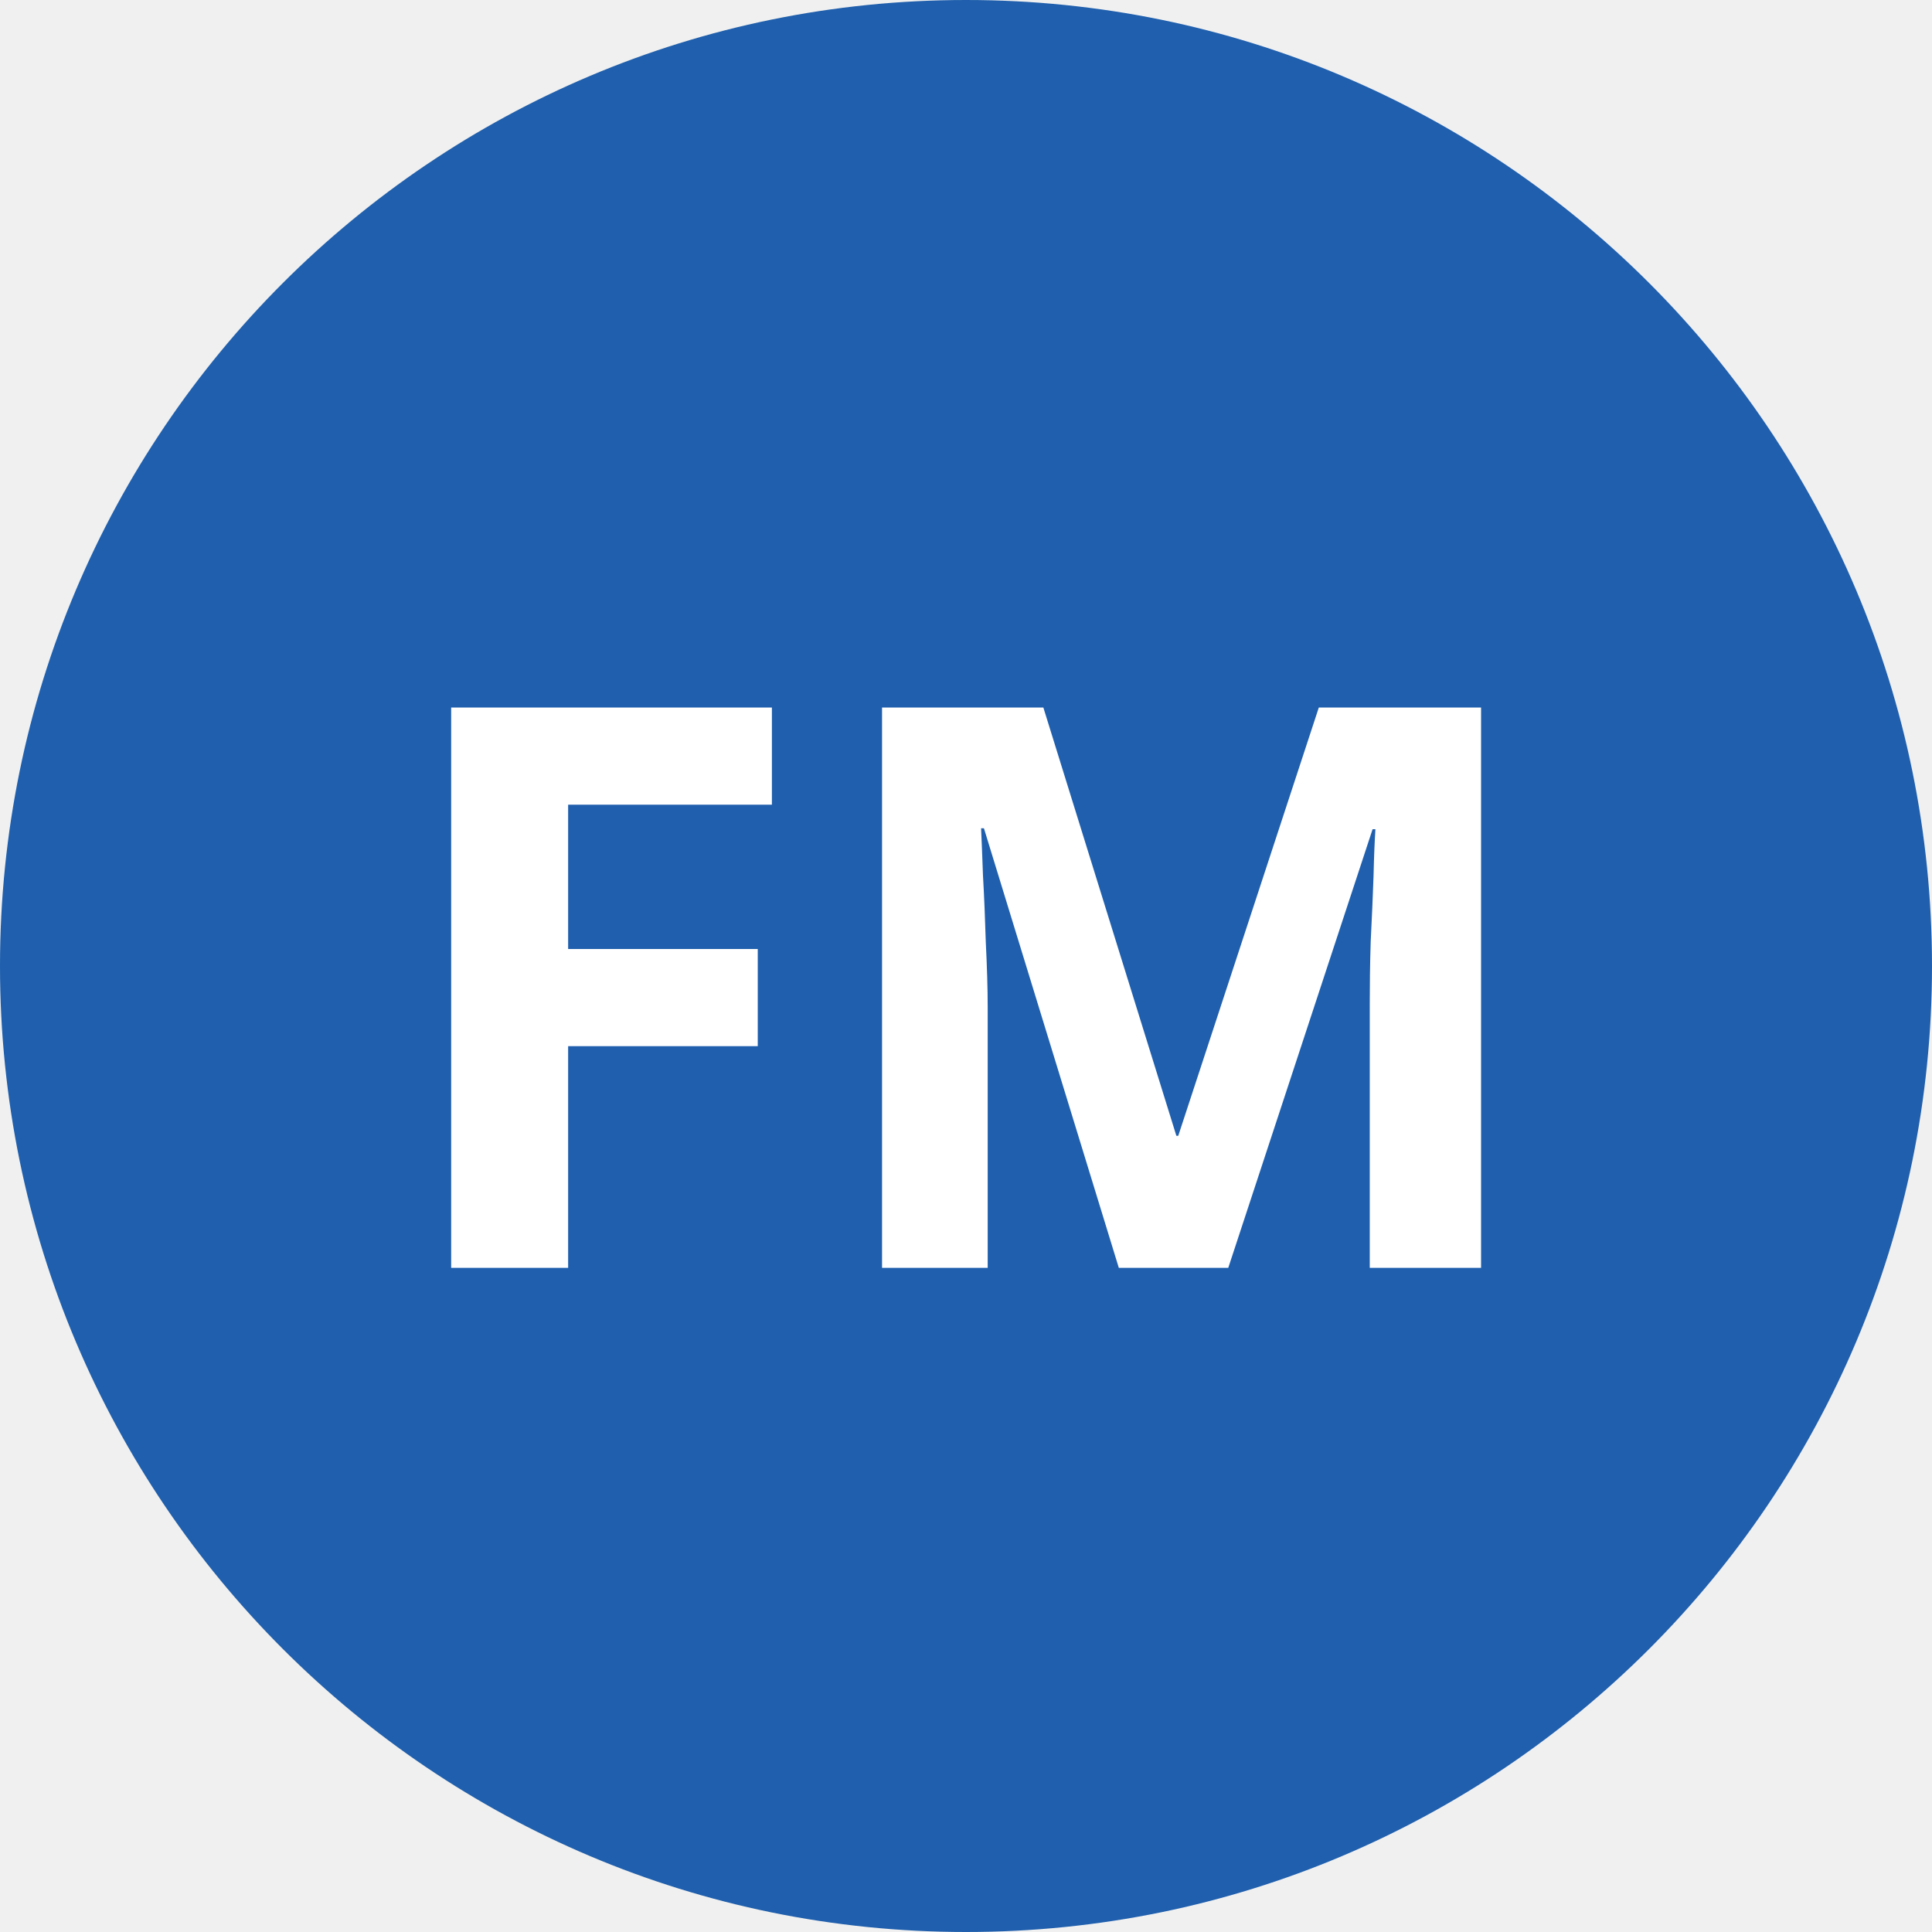
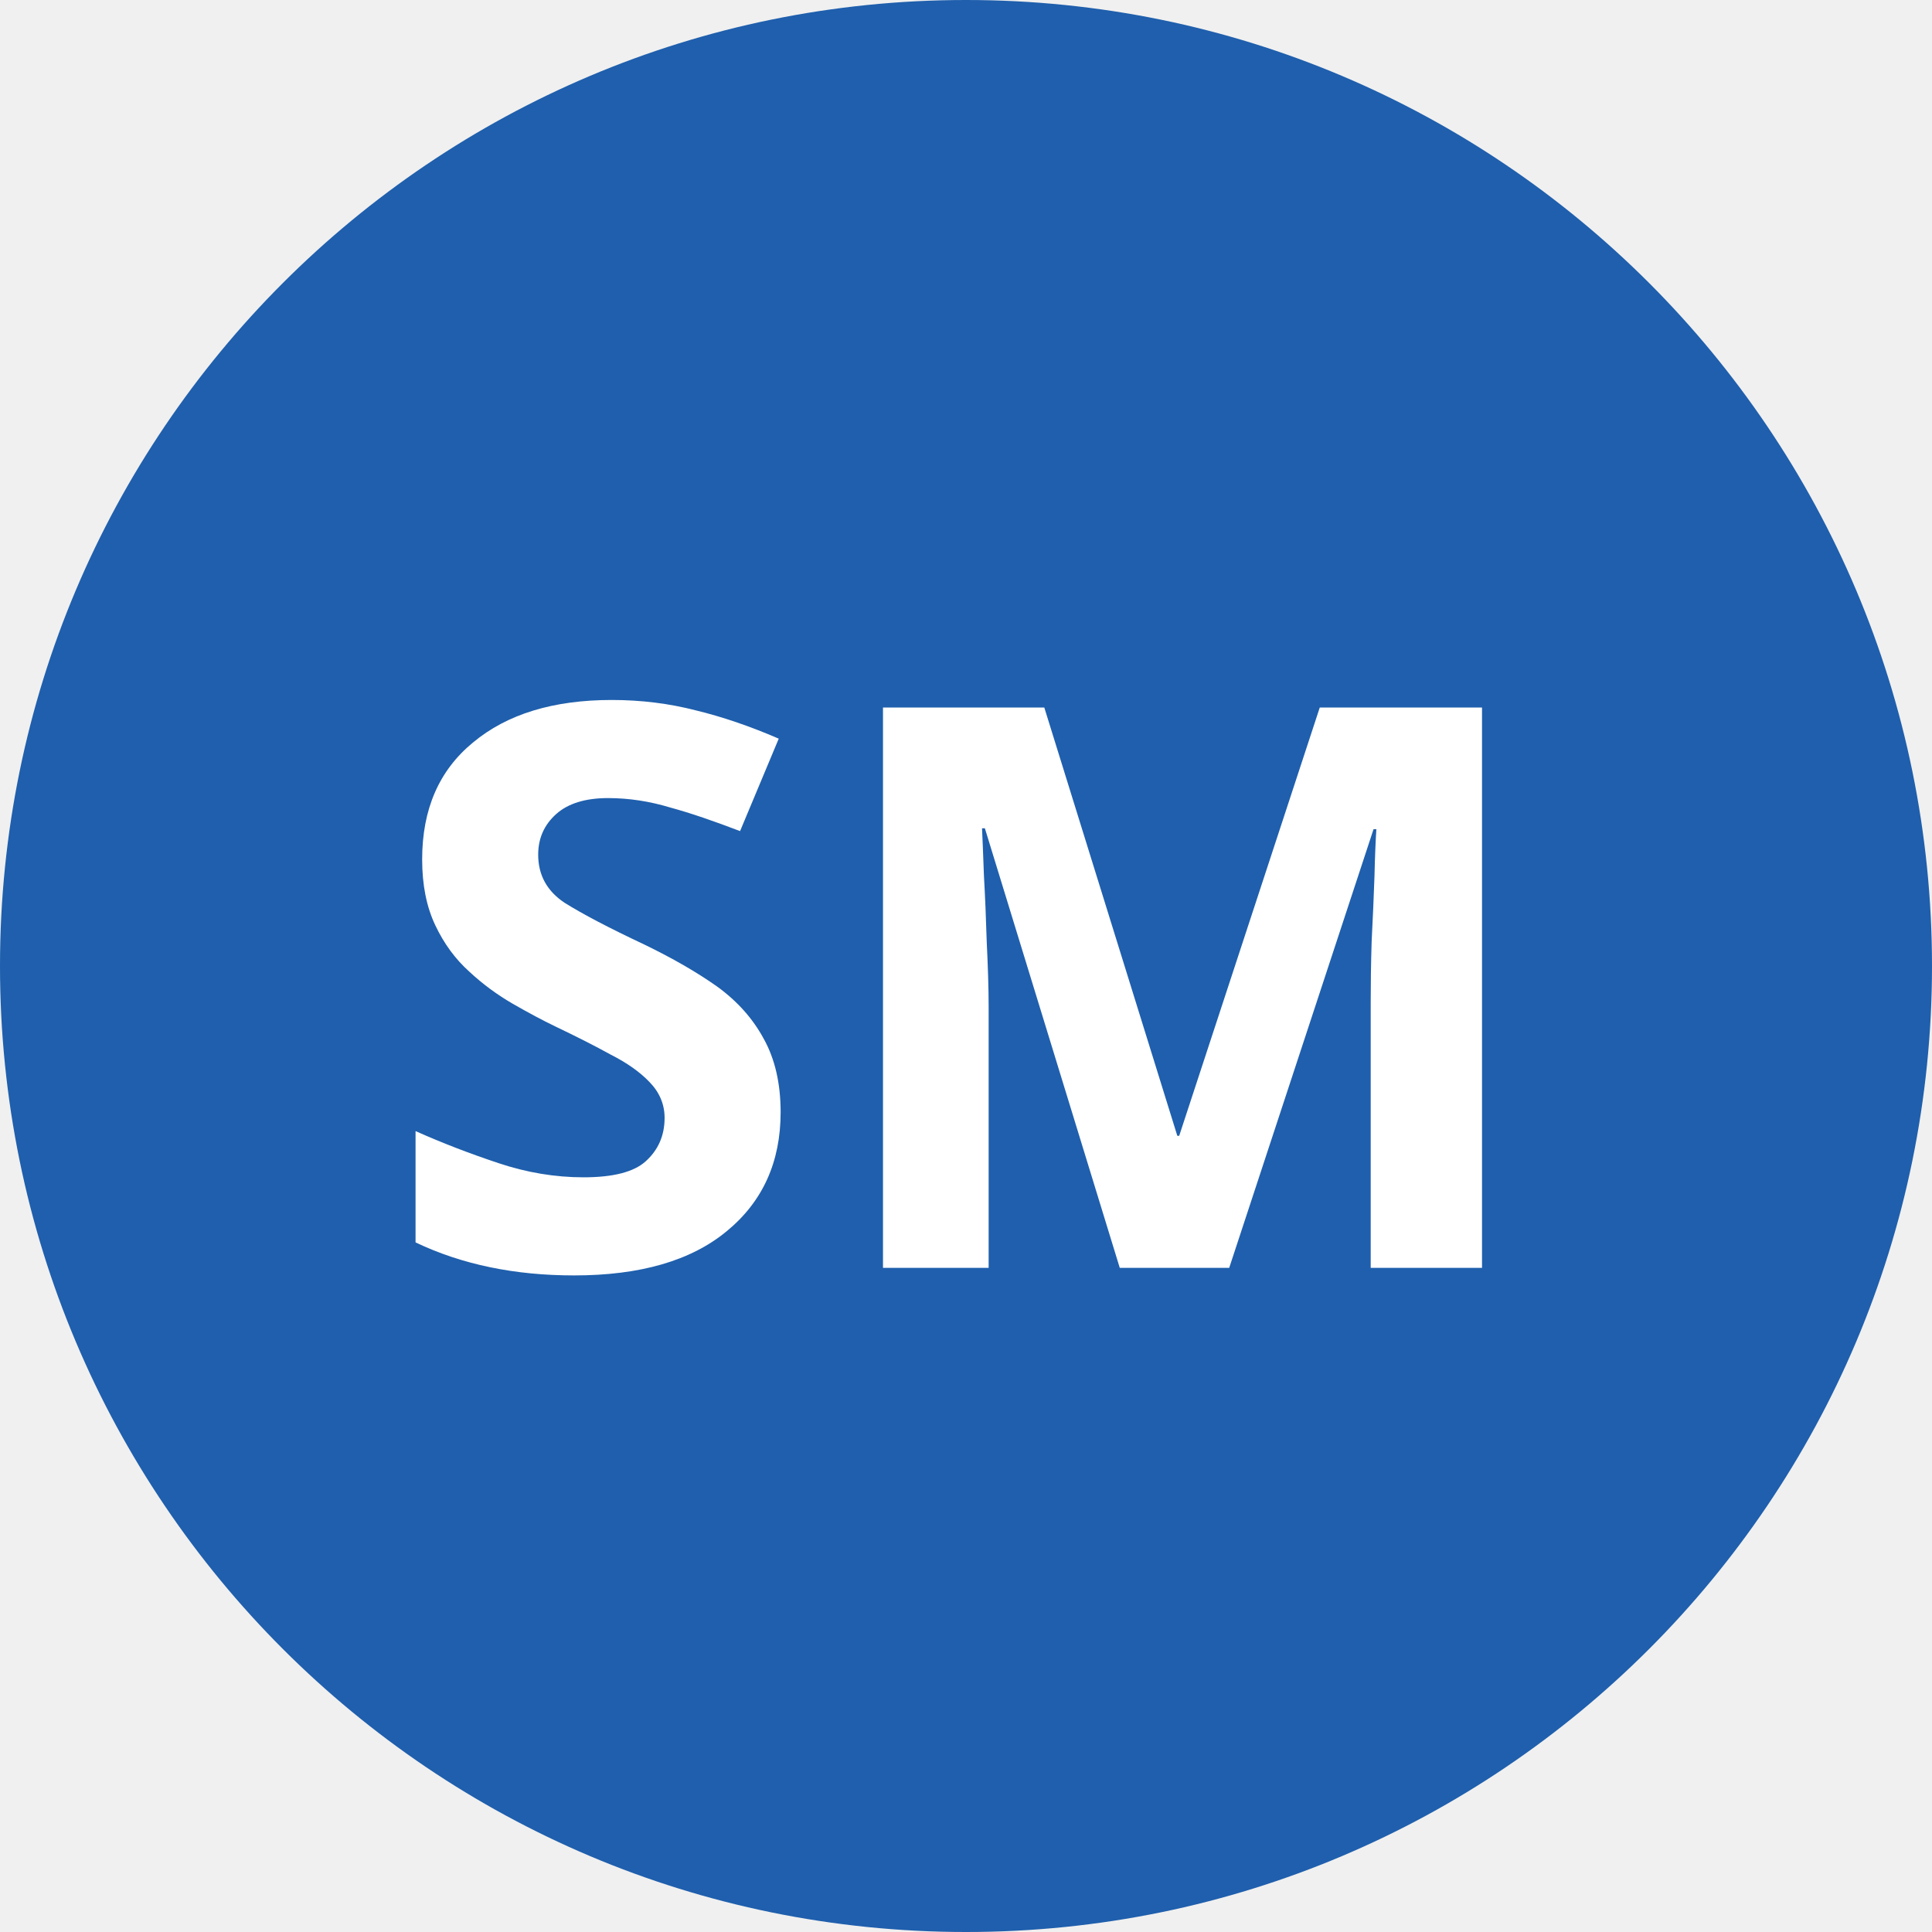
<svg xmlns="http://www.w3.org/2000/svg" viewBox="0 0 32 32">
  <circle cx="16" cy="16" r="16" fill="#1F5FAD" />
-   <text x="16" y="21" font-family="system-ui,sans-serif" font-size="13" font-weight="700" fill="#fff" text-anchor="middle">FM</text>
+   <text x="16" y="21" font-family="system-ui,sans-serif" font-size="13" font-weight="700" fill="#fff" text-anchor="middle">SM</text>
</svg>
